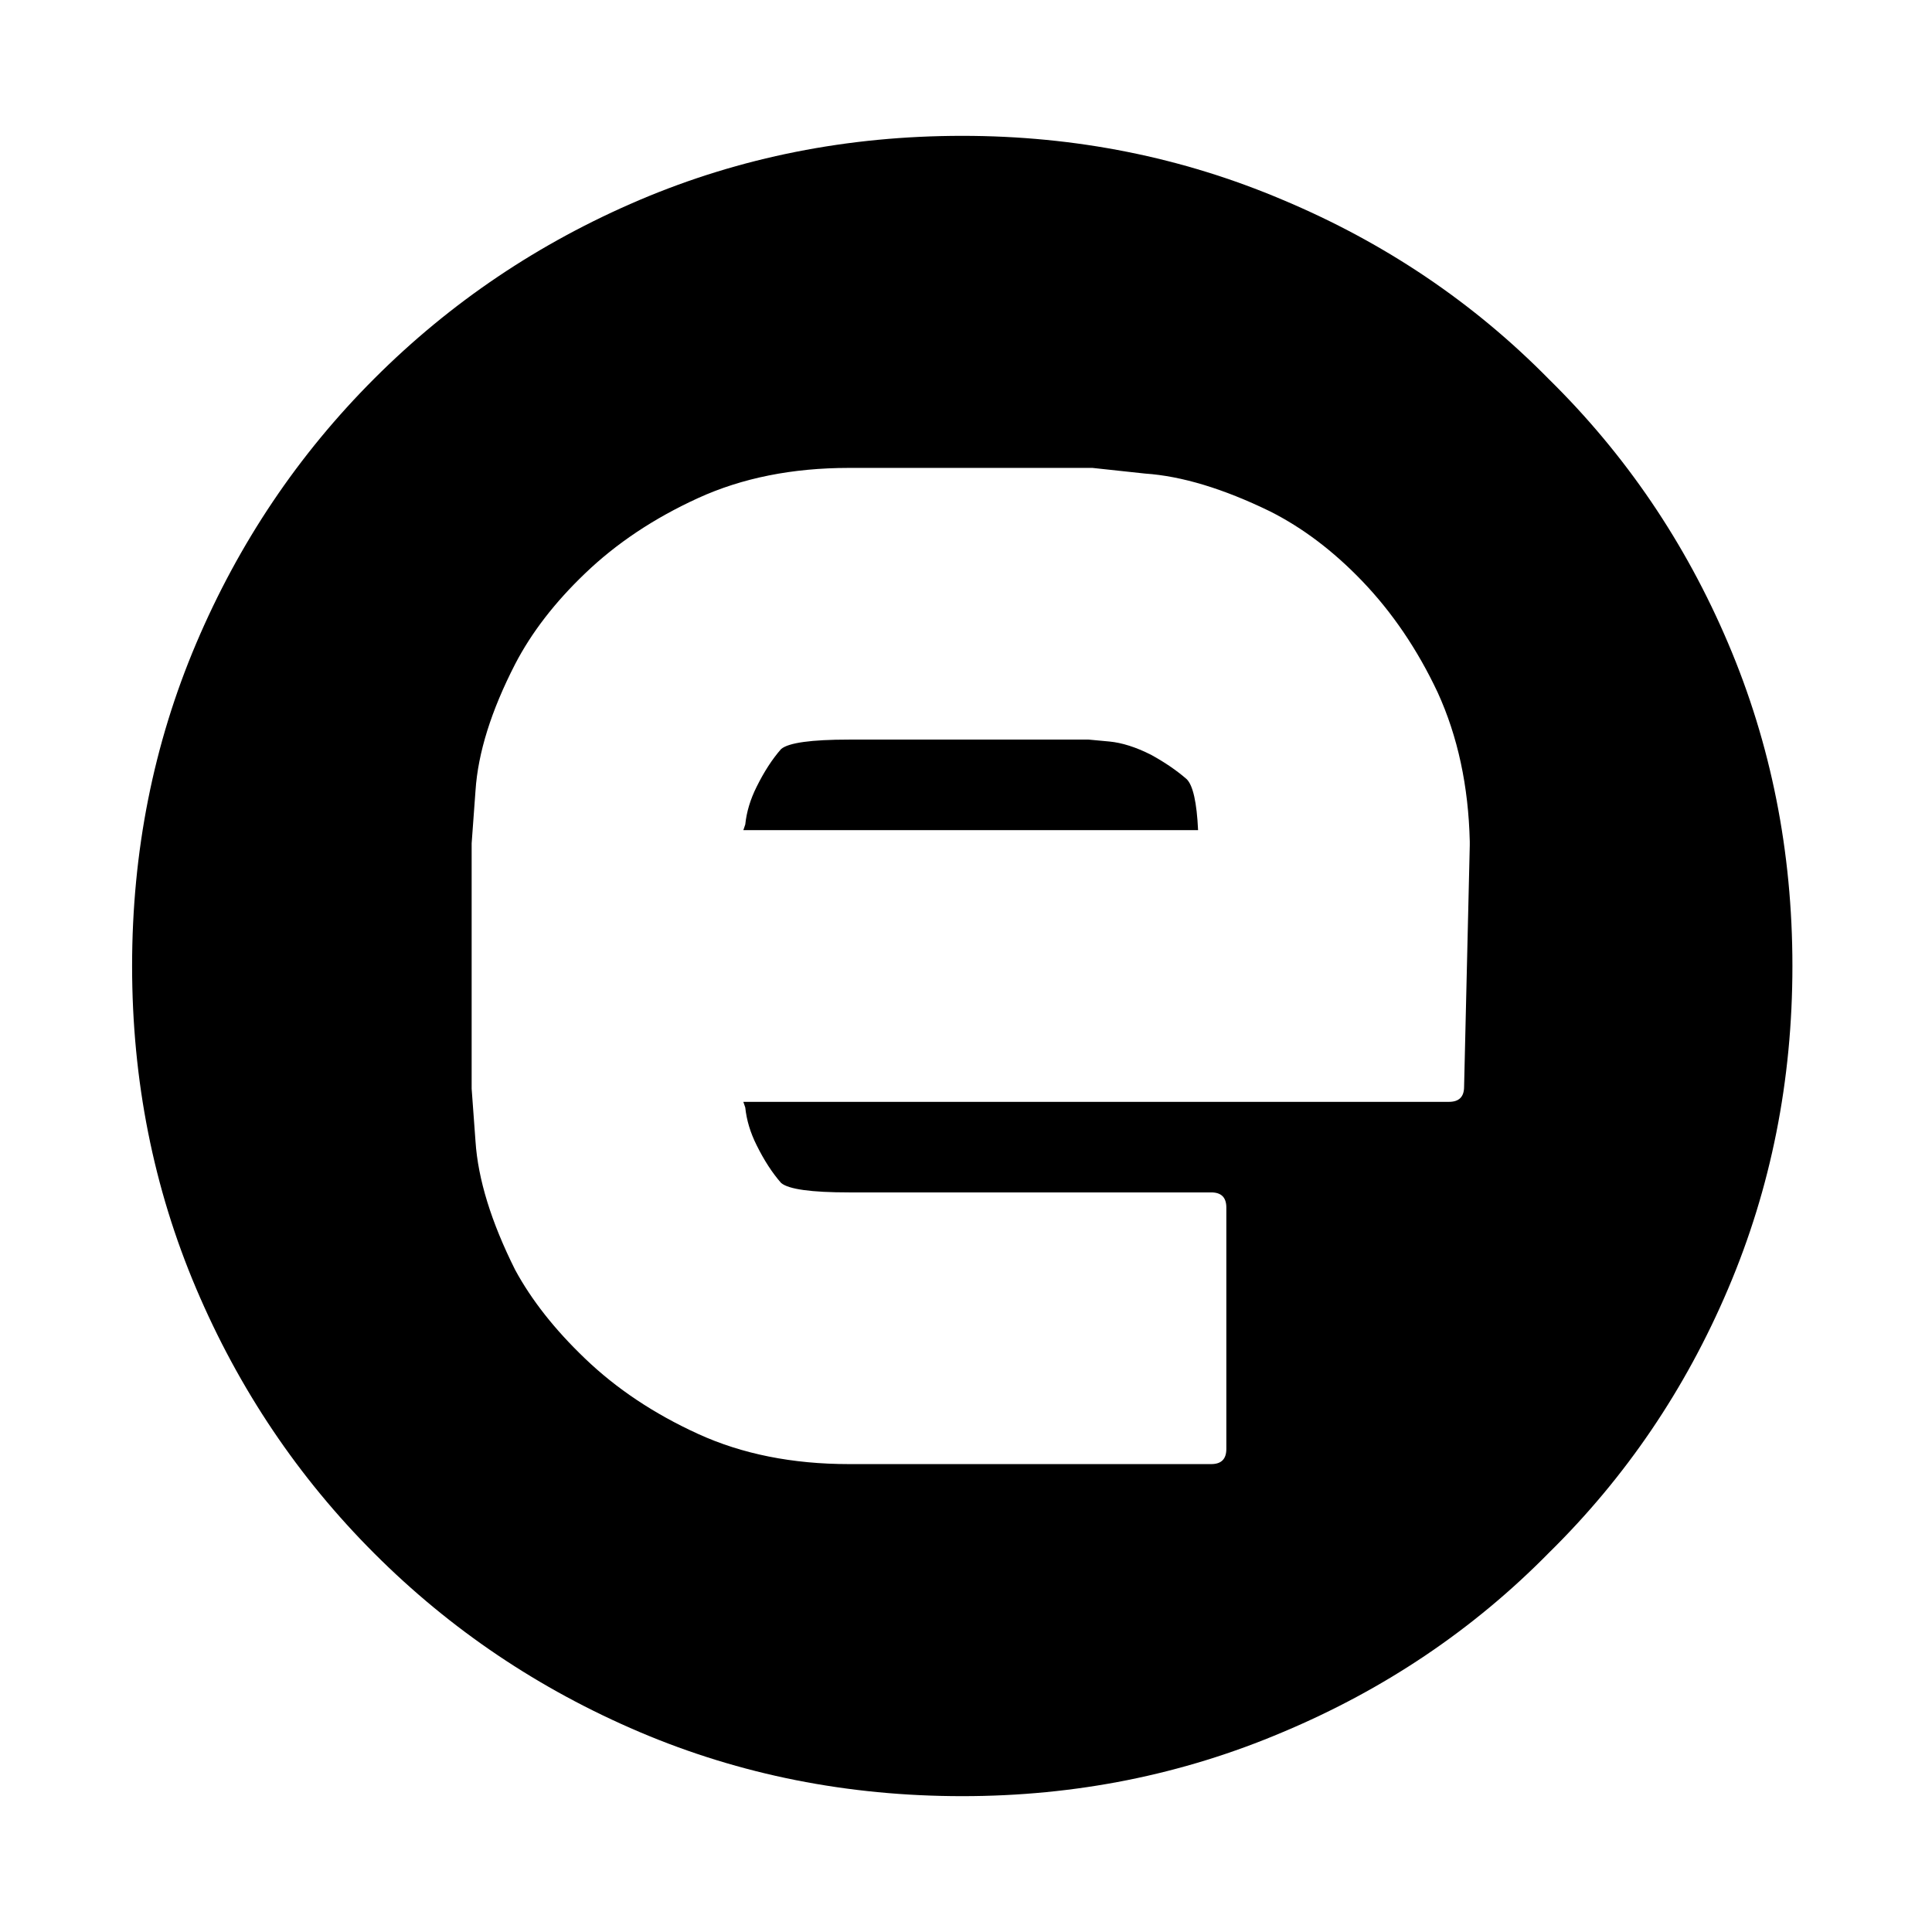
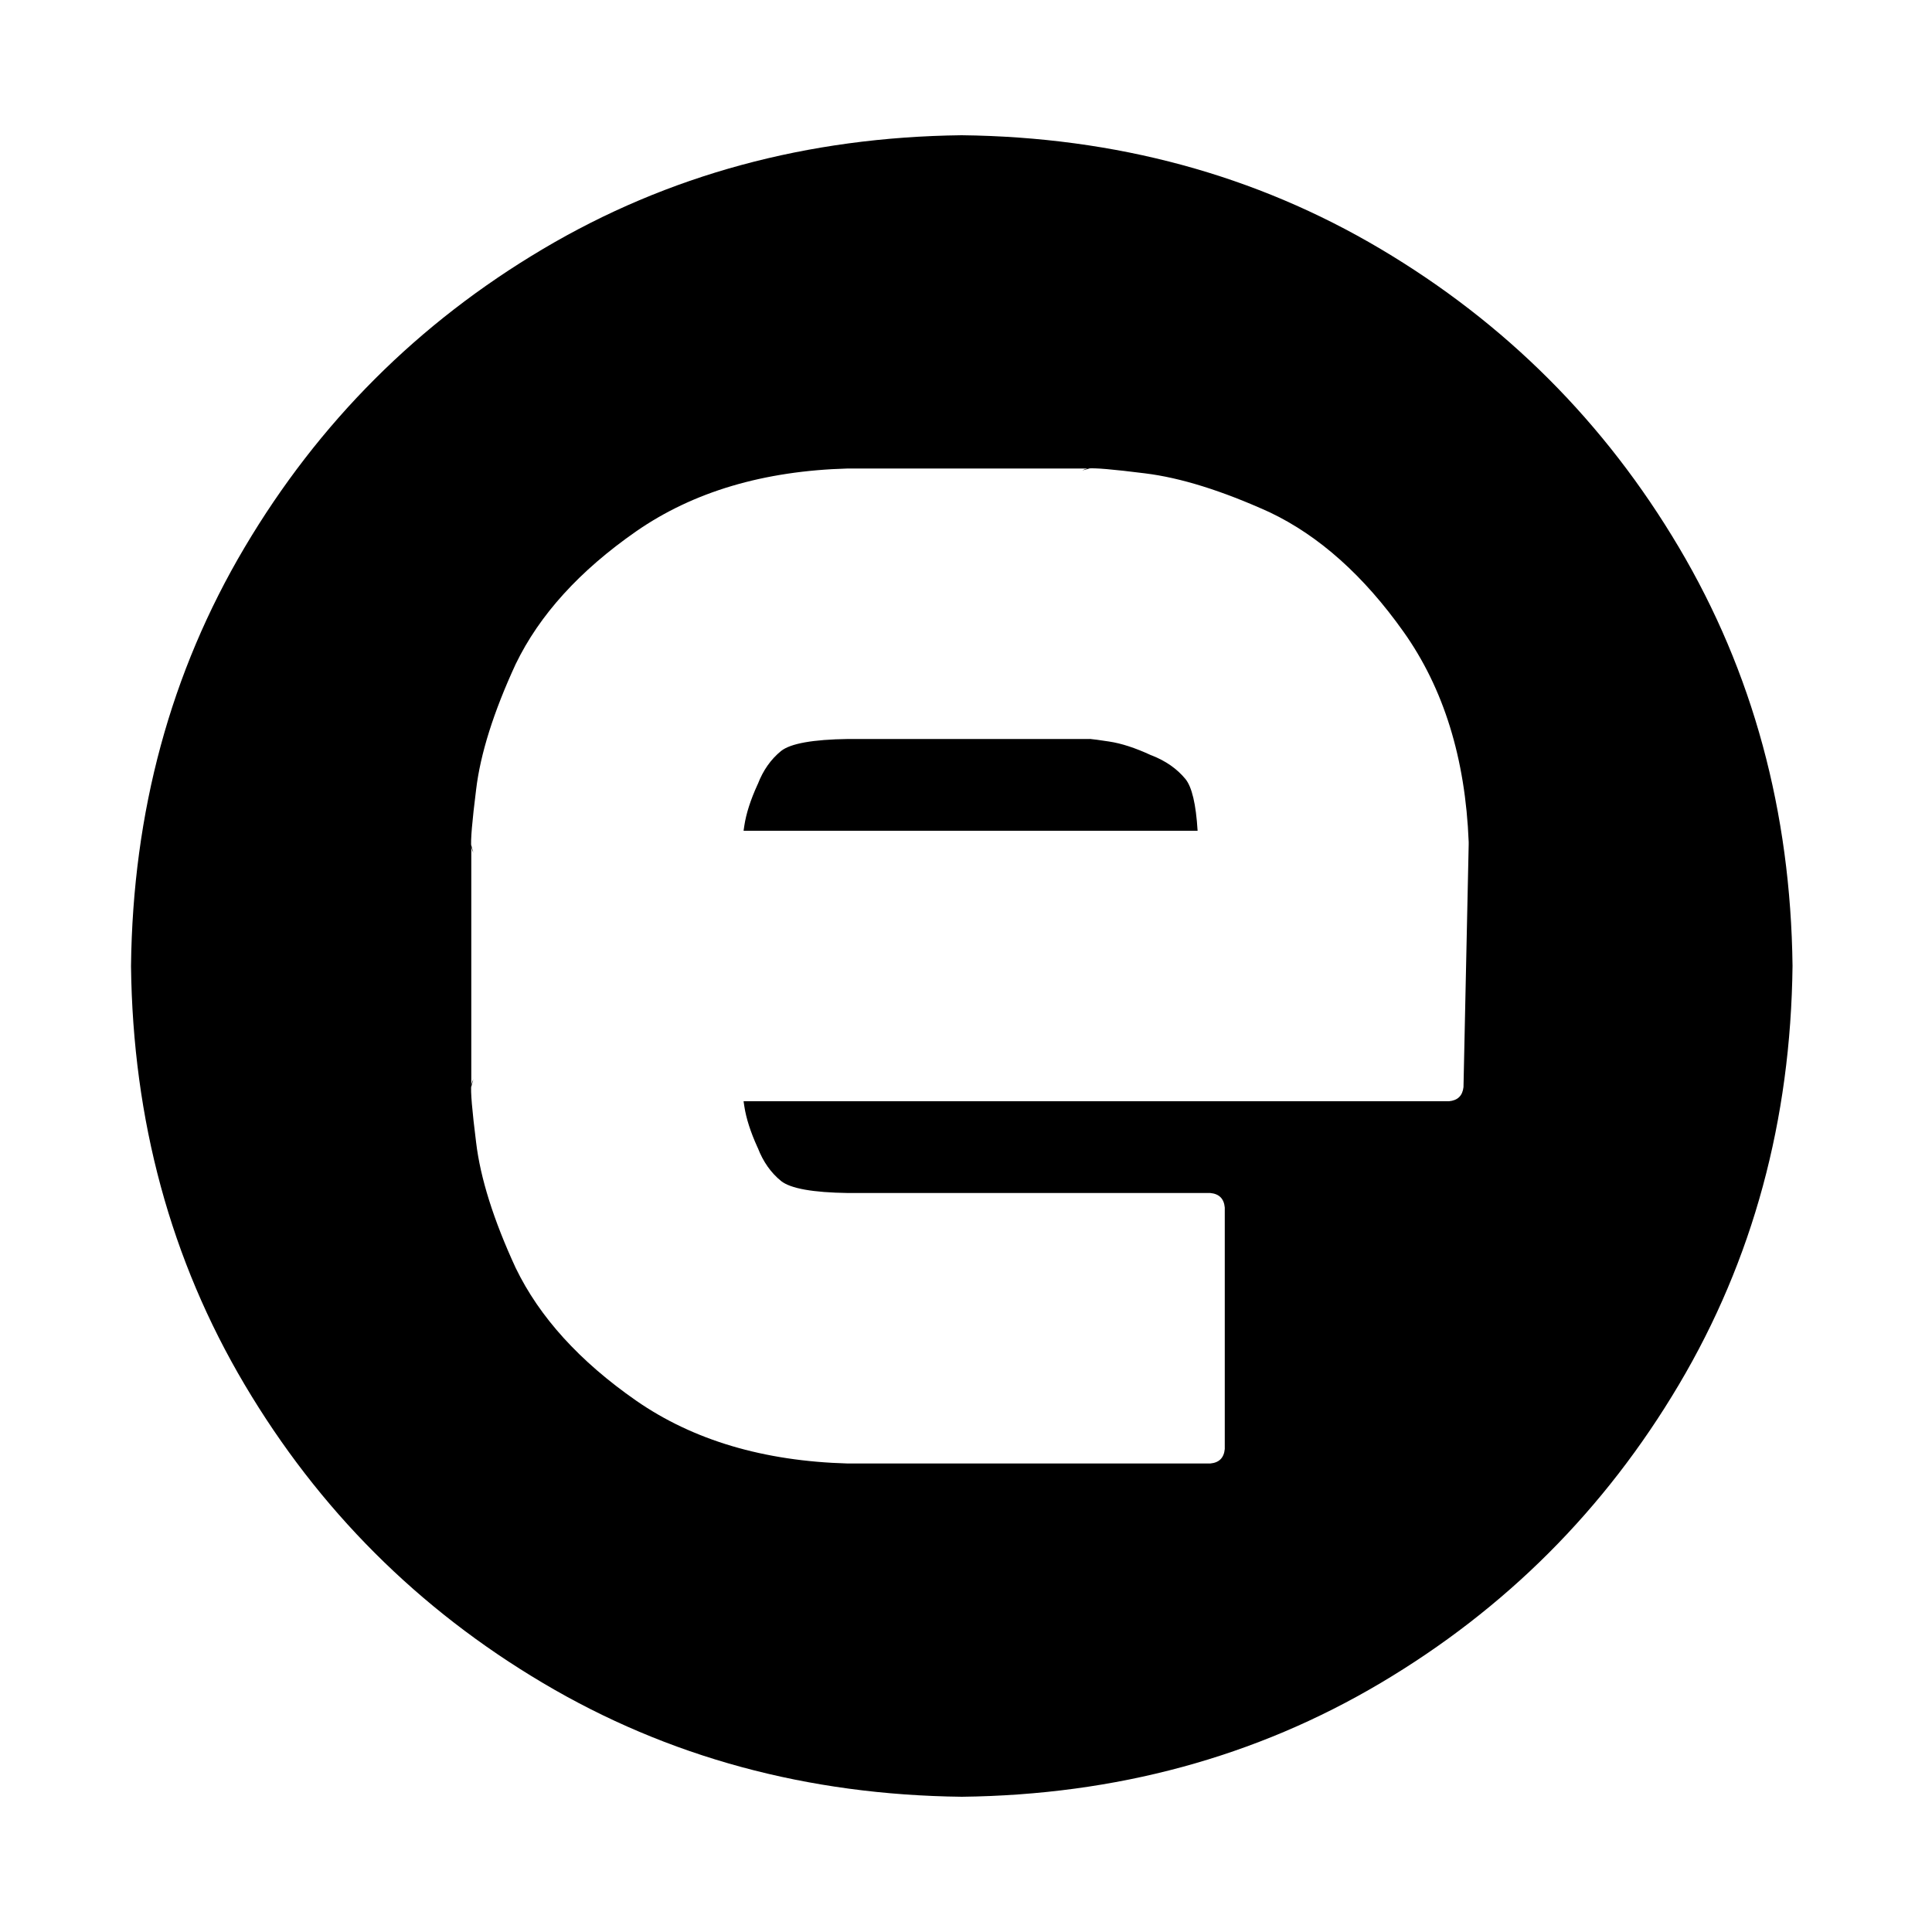
<svg xmlns="http://www.w3.org/2000/svg" viewBox="0 0 16 16" width="16" height="16">
-   <path fill="currentColor" d="M7.969 1.125Q9.375 1.125 10.625 1.656Q11.891 2.188 12.828 3.141Q13.781 4.078 14.312 5.328Q14.844 6.578 14.844 8.0Q14.844 9.422 14.312 10.672Q13.781 11.922 12.828 12.859Q11.891 13.812 10.625 14.344Q9.375 14.875 7.969 14.875Q6.547 14.875 5.297 14.344Q4.047 13.812 3.102 12.867Q2.156 11.922 1.625 10.672Q1.094 9.422 1.094 8.0Q1.094 6.578 1.625 5.328Q2.156 4.078 3.102 3.133Q4.047 2.188 5.297 1.656Q6.547 1.125 7.969 1.125ZM7.031 3.875Q6.328 3.875 5.781 4.125Q5.234 4.375 4.844 4.75Q4.469 5.109 4.266 5.5Q3.969 6.078 3.938 6.547L3.906 6.984Q3.906 7.0 3.906 7.0V9.0Q3.906 9.0 3.906 9.016L3.938 9.453Q3.969 9.922 4.266 10.516Q4.469 10.891 4.844 11.25Q5.234 11.625 5.781 11.875Q6.328 12.125 7.031 12.125H10.031Q10.156 12.125 10.156 12.0V10.0Q10.156 9.875 10.031 9.875H7.031Q6.562 9.875 6.469 9.797Q6.359 9.672 6.266 9.484Q6.188 9.328 6.172 9.172L6.156 9.125H12.0Q12.125 9.125 12.125 9.0L12.172 7.0Q12.172 7.0 12.172 7.0V6.969Q12.172 6.969 12.172 6.969Q12.156 6.281 11.906 5.734Q11.656 5.203 11.281 4.812Q10.922 4.438 10.516 4.234Q10.516 4.234 10.516 4.234Q9.938 3.953 9.484 3.922L9.047 3.875Q9.031 3.875 9.031 3.875ZM7.031 6.125H9.016L9.188 6.141Q9.344 6.156 9.531 6.25Q9.703 6.344 9.828 6.453Q9.906 6.531 9.922 6.875H6.156L6.172 6.828Q6.188 6.672 6.266 6.516Q6.359 6.328 6.469 6.203Q6.562 6.125 7.031 6.125Z" />
+   <path fill="currentColor" d="M1.085 8.001Q1.107 6.083 2.026 4.533Q2.946 2.981 4.498 2.061Q6.047 1.143 7.963 1.12Q9.882 1.142 11.432 2.061Q12.984 2.981 13.904 4.533Q14.822 6.082 14.845 7.999Q14.823 9.917 13.904 11.467Q12.984 13.019 11.432 13.939Q9.883 14.857 7.966 14.88Q6.048 14.858 4.498 13.939Q2.946 13.019 2.026 11.467Q1.108 9.918 1.085 8.001ZM3.903 9L3.903 8.987Q3.904 8.982 3.905 8.978Q3.91 8.957 3.92 8.938L3.903 9ZM3.903 8.987Q3.893 9.062 3.943 9.461Q3.996 9.905 4.27 10.499Q4.27 10.5 4.271 10.501Q4.566 11.111 5.269 11.6Q5.977 12.091 7.02 12.12Q7.022 12.12 7.023 12.12L10.023 12.12Q10.133 12.11 10.143 12L10.143 10Q10.133 9.89 10.023 9.88Q8.524 9.88 7.024 9.88L7.023 9.88Q6.587 9.874 6.469 9.781Q6.342 9.678 6.276 9.507Q6.275 9.504 6.273 9.501Q6.187 9.312 6.164 9.161Q6.161 9.139 6.158 9.12L12 9.12Q12.108 9.11 12.12 9.003L12.163 6.995Q12.163 6.993 12.163 6.992Q12.163 6.984 12.163 6.977Q12.163 6.974 12.163 6.972Q12.122 5.935 11.624 5.233Q11.129 4.535 10.516 4.243Q10.515 4.243 10.514 4.242Q9.923 3.974 9.482 3.92Q9.084 3.87 9.011 3.88L7.023 3.88Q7.022 3.88 7.02 3.88Q5.977 3.909 5.269 4.4Q4.566 4.889 4.271 5.499Q4.27 5.5 4.27 5.501Q3.996 6.095 3.943 6.539Q3.893 6.938 3.903 7.013L3.903 8.987ZM3.903 7.013L3.903 7L3.92 7.062Q3.91 7.043 3.905 7.022Q3.904 7.018 3.903 7.013ZM6.158 6.88Q6.161 6.861 6.164 6.839Q6.187 6.687 6.273 6.499Q6.275 6.496 6.276 6.493Q6.342 6.322 6.469 6.219Q6.587 6.126 7.023 6.12L7.024 6.12Q8.024 6.12 9.023 6.12Q9.027 6.12 9.03 6.12Q9.06 6.122 9.185 6.141Q9.338 6.164 9.532 6.254Q9.535 6.255 9.538 6.256Q9.712 6.324 9.817 6.451Q9.898 6.55 9.918 6.88L6.158 6.88ZM8.963 3.896Q8.981 3.886 9.003 3.881Q9.006 3.881 9.011 3.88L9.023 3.88L8.963 3.896ZM9.026 6.12Q9.028 6.12 9.03 6.12Q9.033 6.12 9.036 6.119Q9.031 6.12 9.026 6.12ZM14.845 8.001L14.845 7.999Q14.845 8 14.845 8.001Z" />
</svg>
